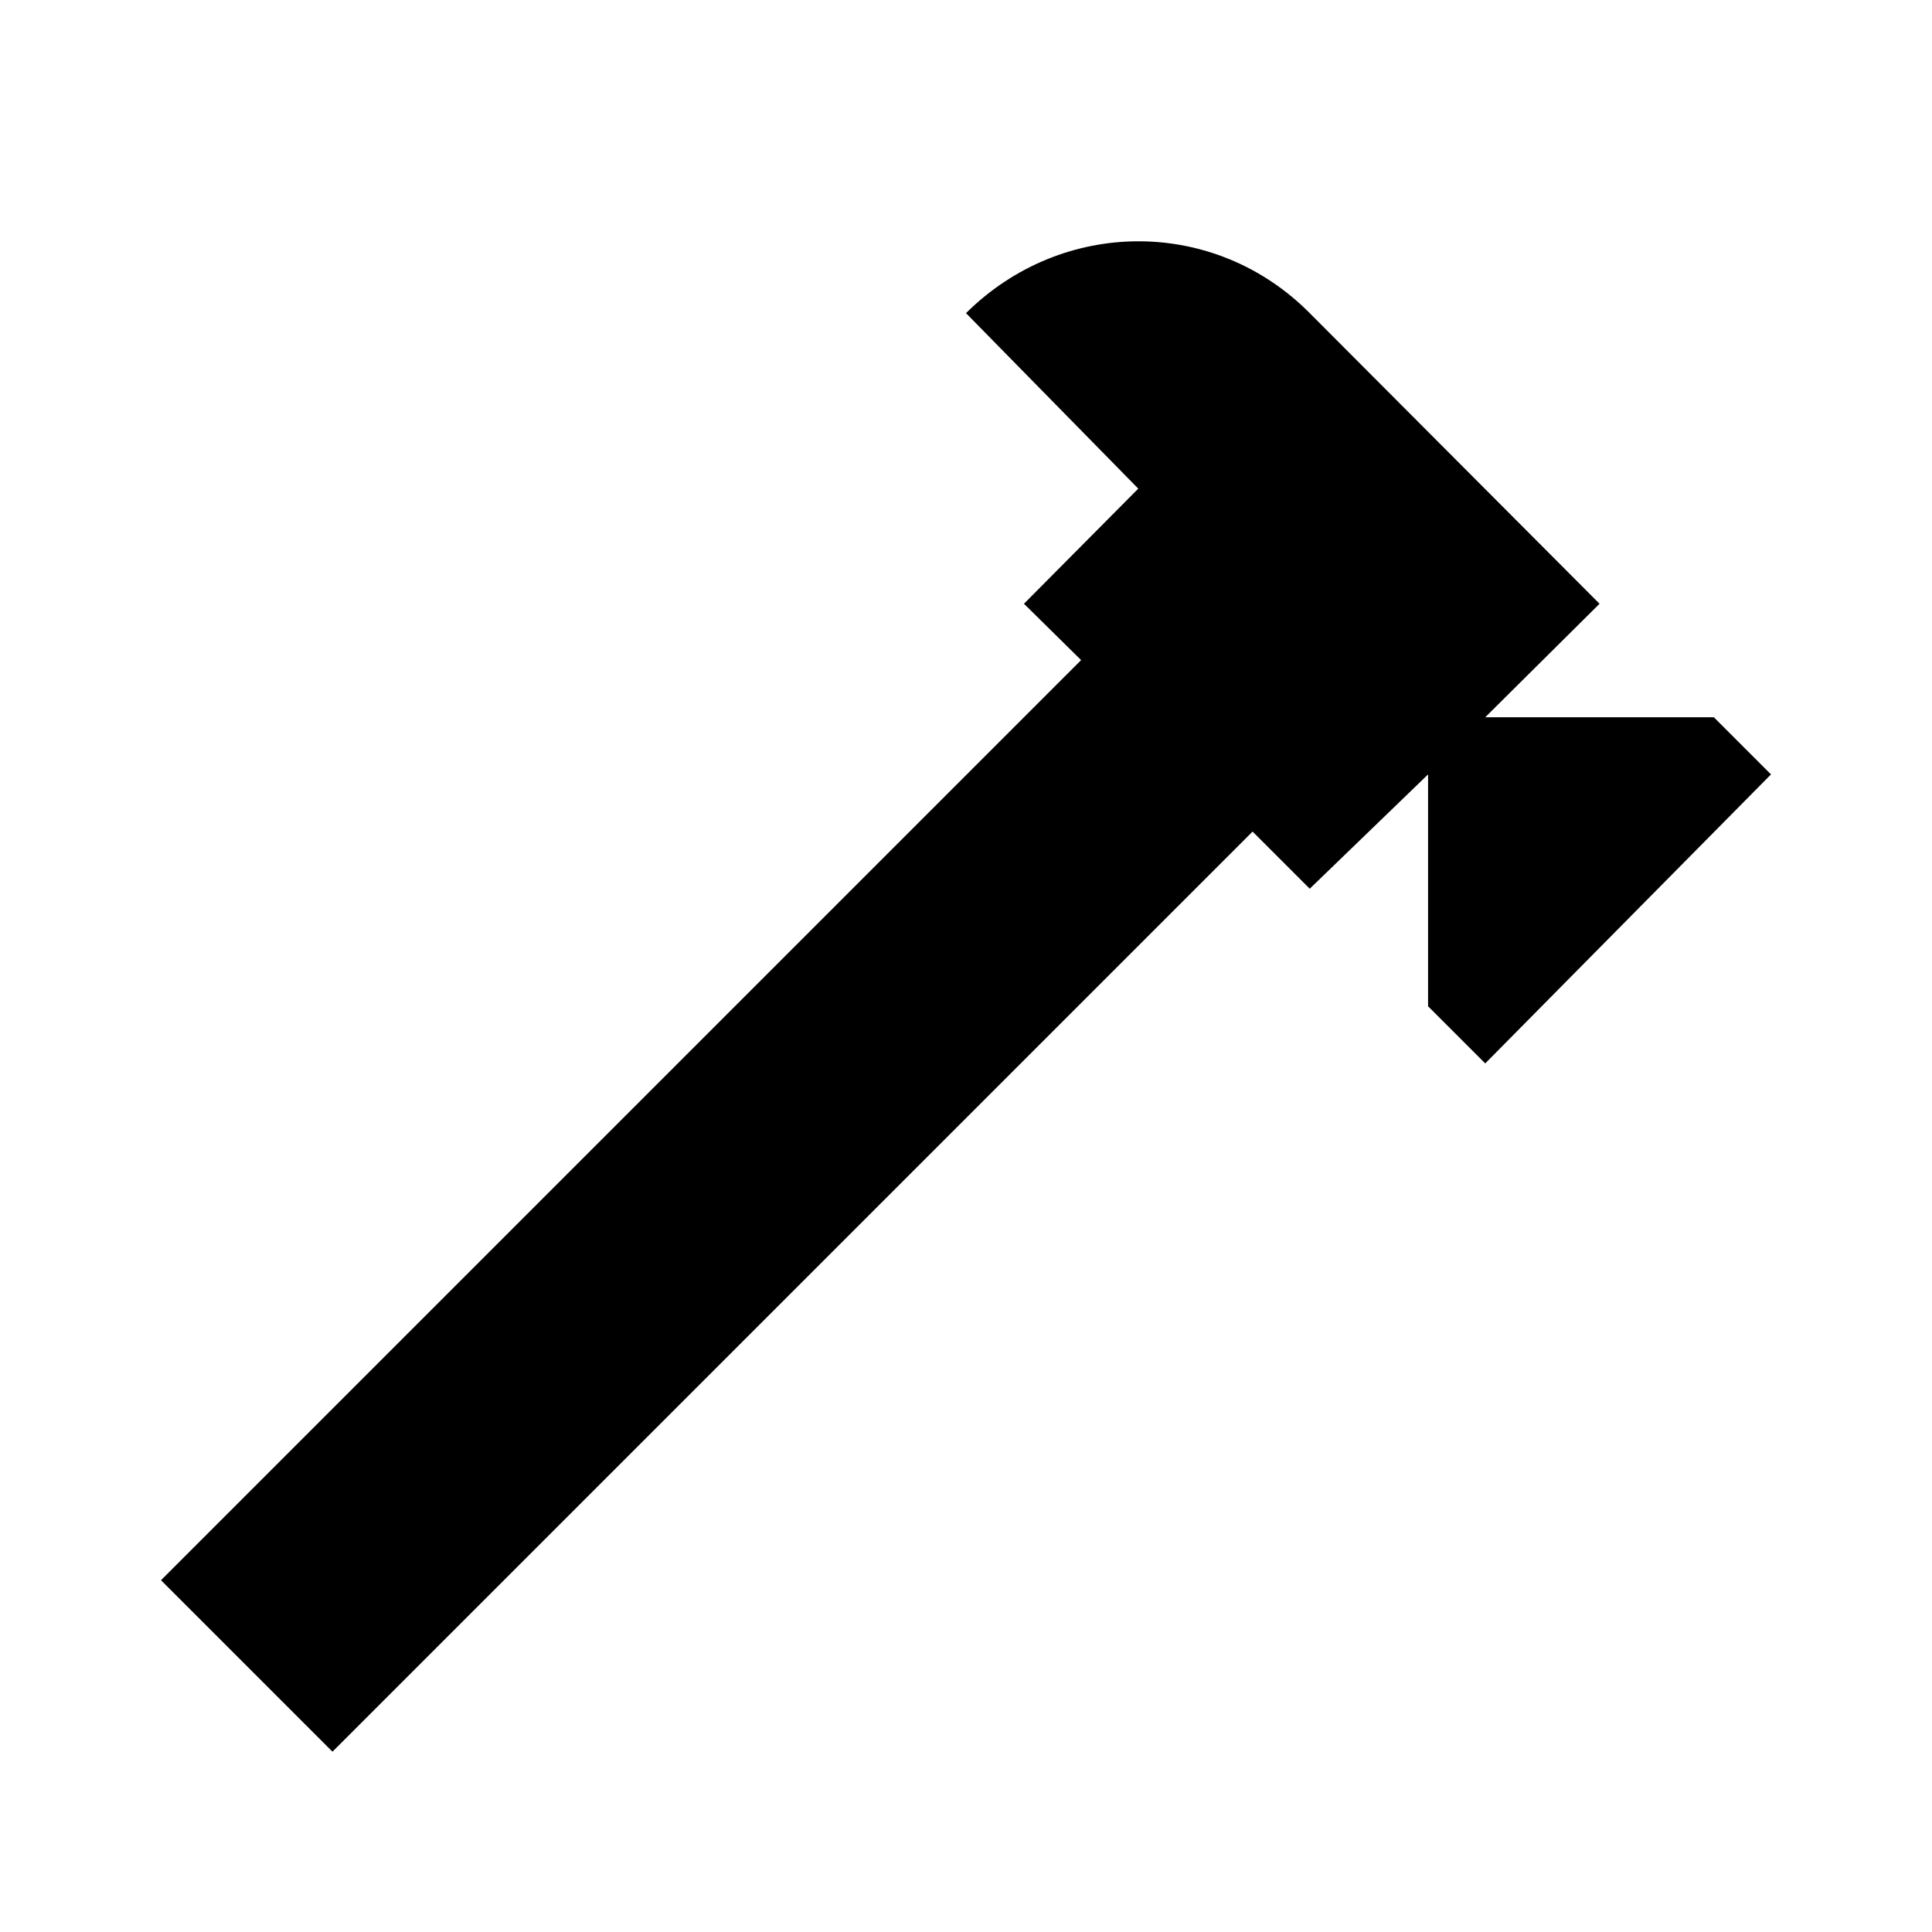
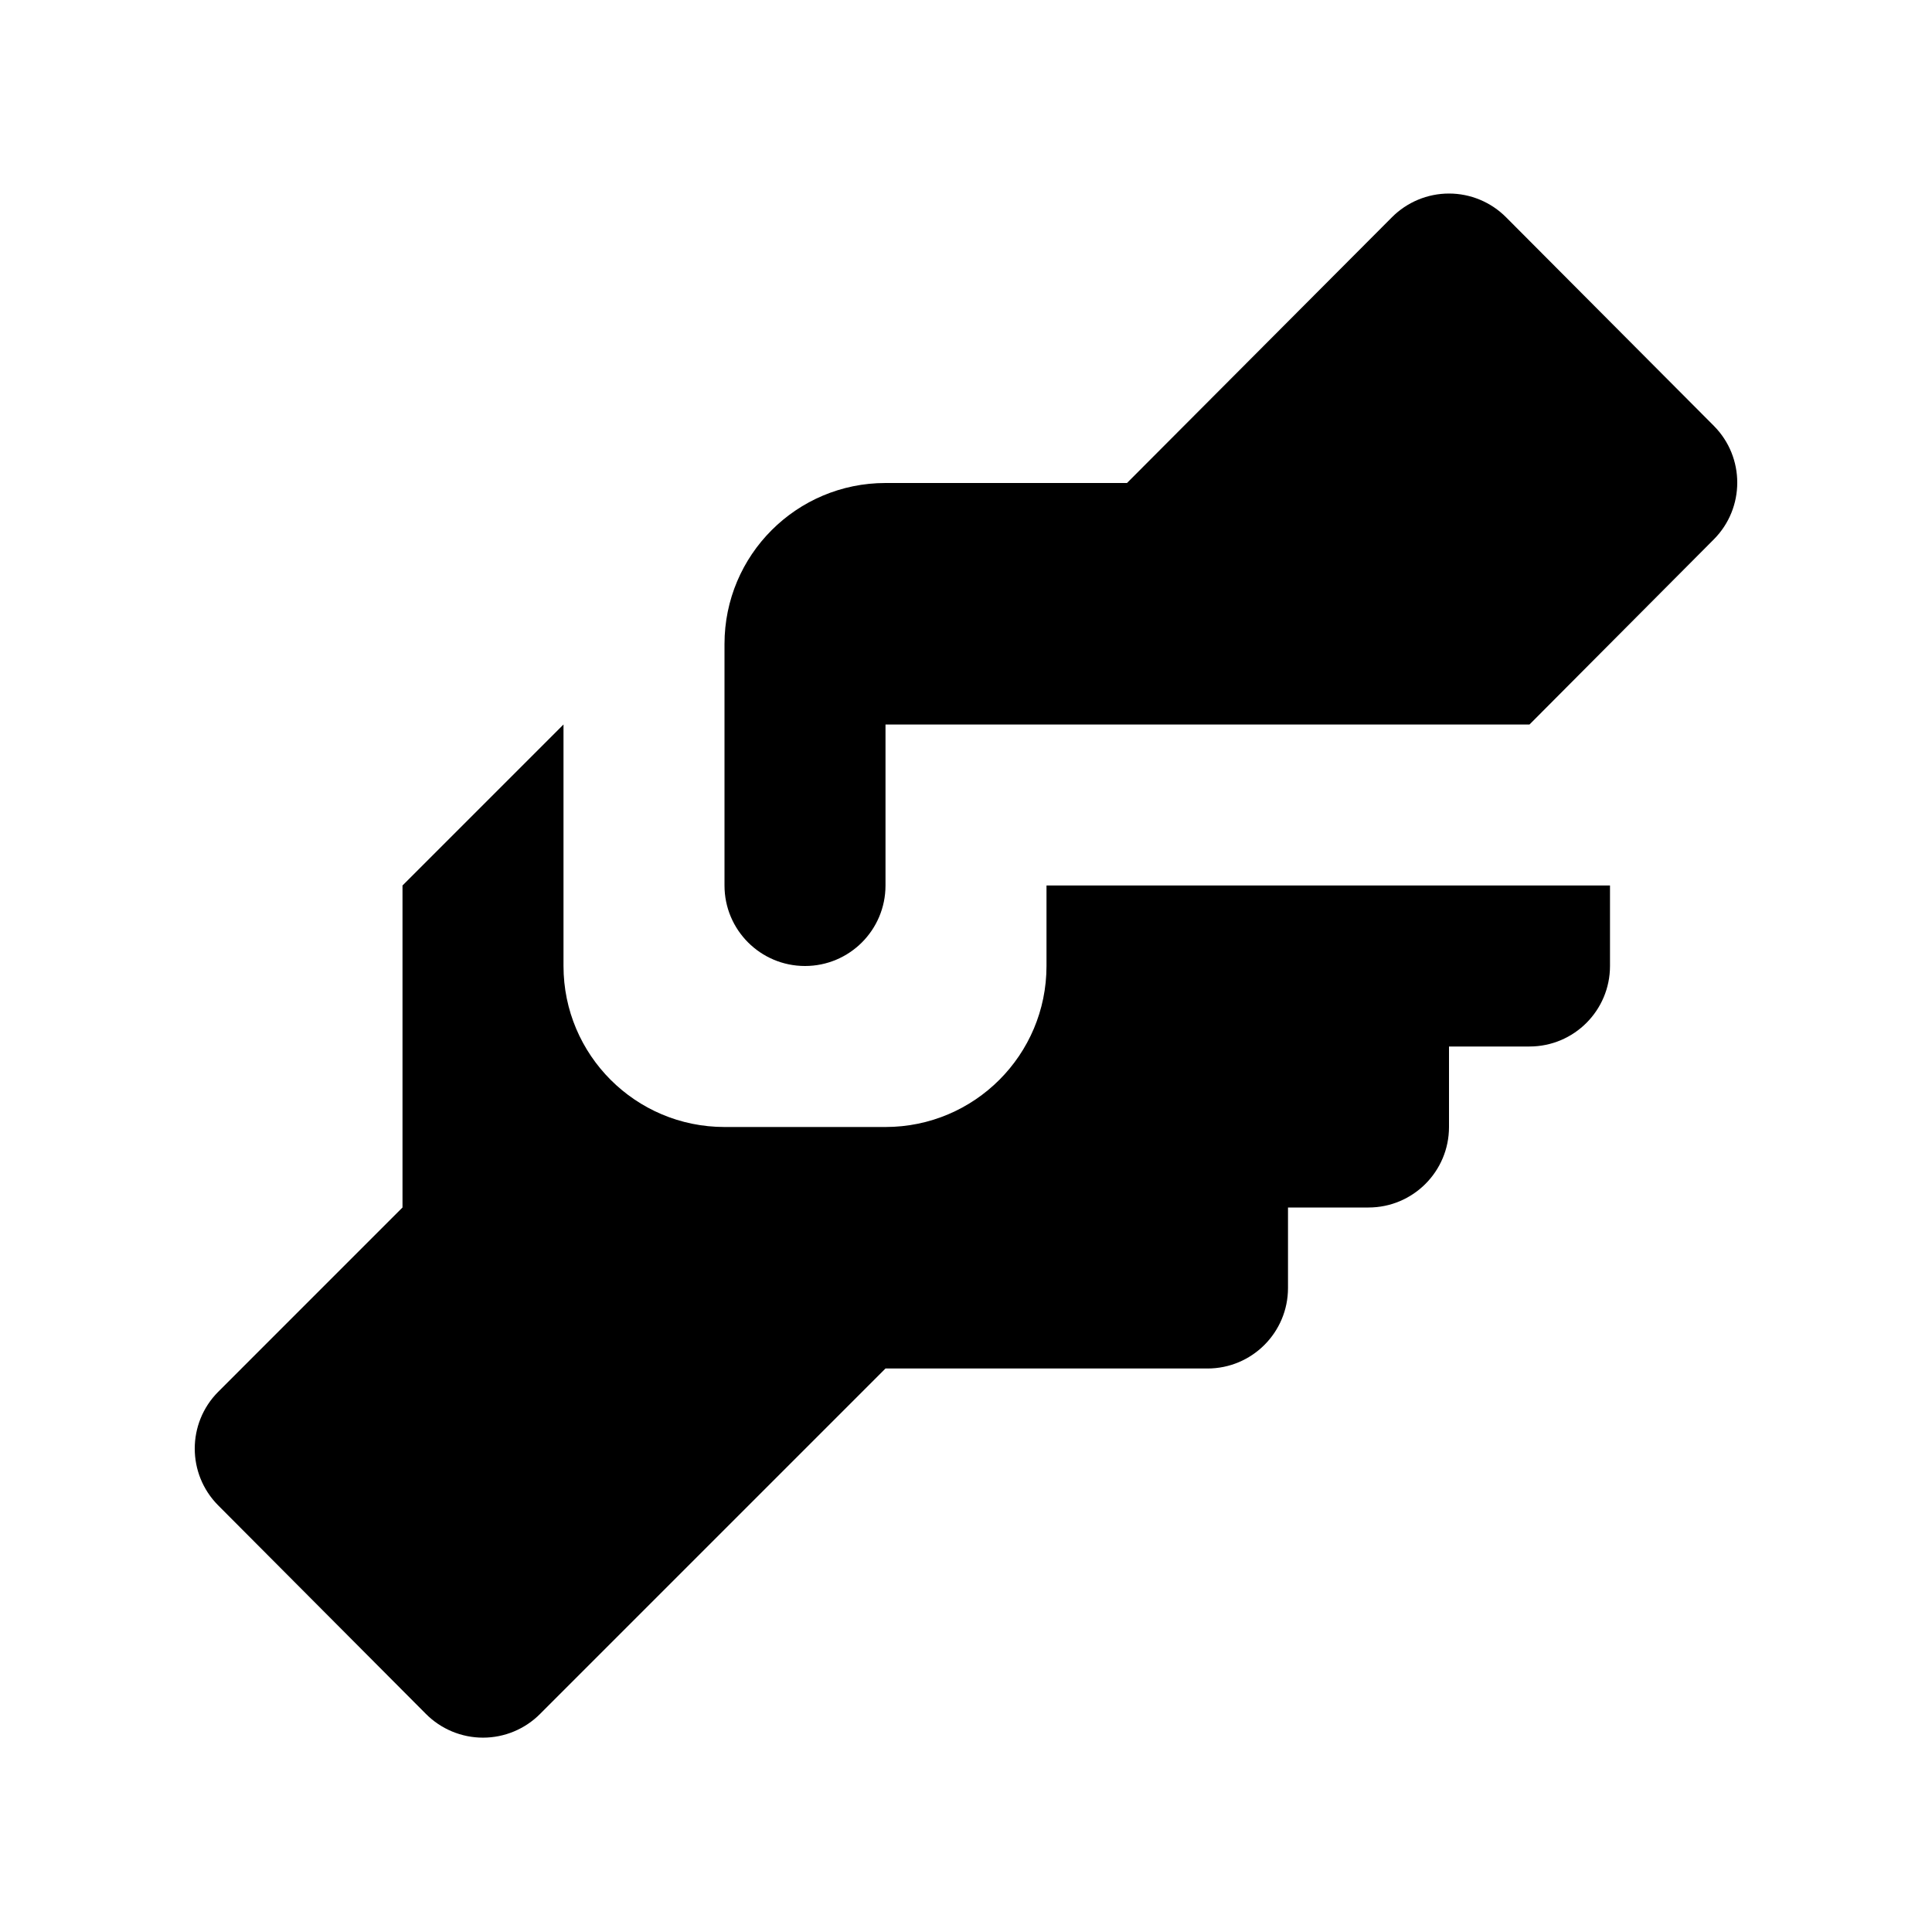
<svg xmlns="http://www.w3.org/2000/svg" viewBox="0 0 24 24">
-   <path d="M2 19.63L13.43 8.2L12.72 7.5L14.14 6.07L12 3.89C13.2 2.7 15.09 2.7 16.27 3.89L19.87 7.5L18.45 8.91H21.29L22 9.62L18.45 13.21L17.74 12.5V9.62L16.27 11.04L15.56 10.33L4.13 21.76L2 19.63Z" />
+   <path d="M11 6H14L17.29 2.7A1 1 0 0 1 18.71 2.7L21.29 5.29A1 1 0 0 1 21.29 6.7L19 9H11V11A1 1 0 0 1 10 12A1 1 0 0 1 9 11V8A2 2 0 0 1 11 6M5 11V15L2.71 17.29A1 1 0 0 0 2.71 18.7L5.29 21.29A1 1 0 0 0 6.71 21.29L11 17H15A1 1 0 0 0 16 16V15H17A1 1 0 0 0 18 14V13H19A1 1 0 0 0 20 12V11H13V12A2 2 0 0 1 11 14H9A2 2 0 0 1 7 12V9Z" />
</svg>
